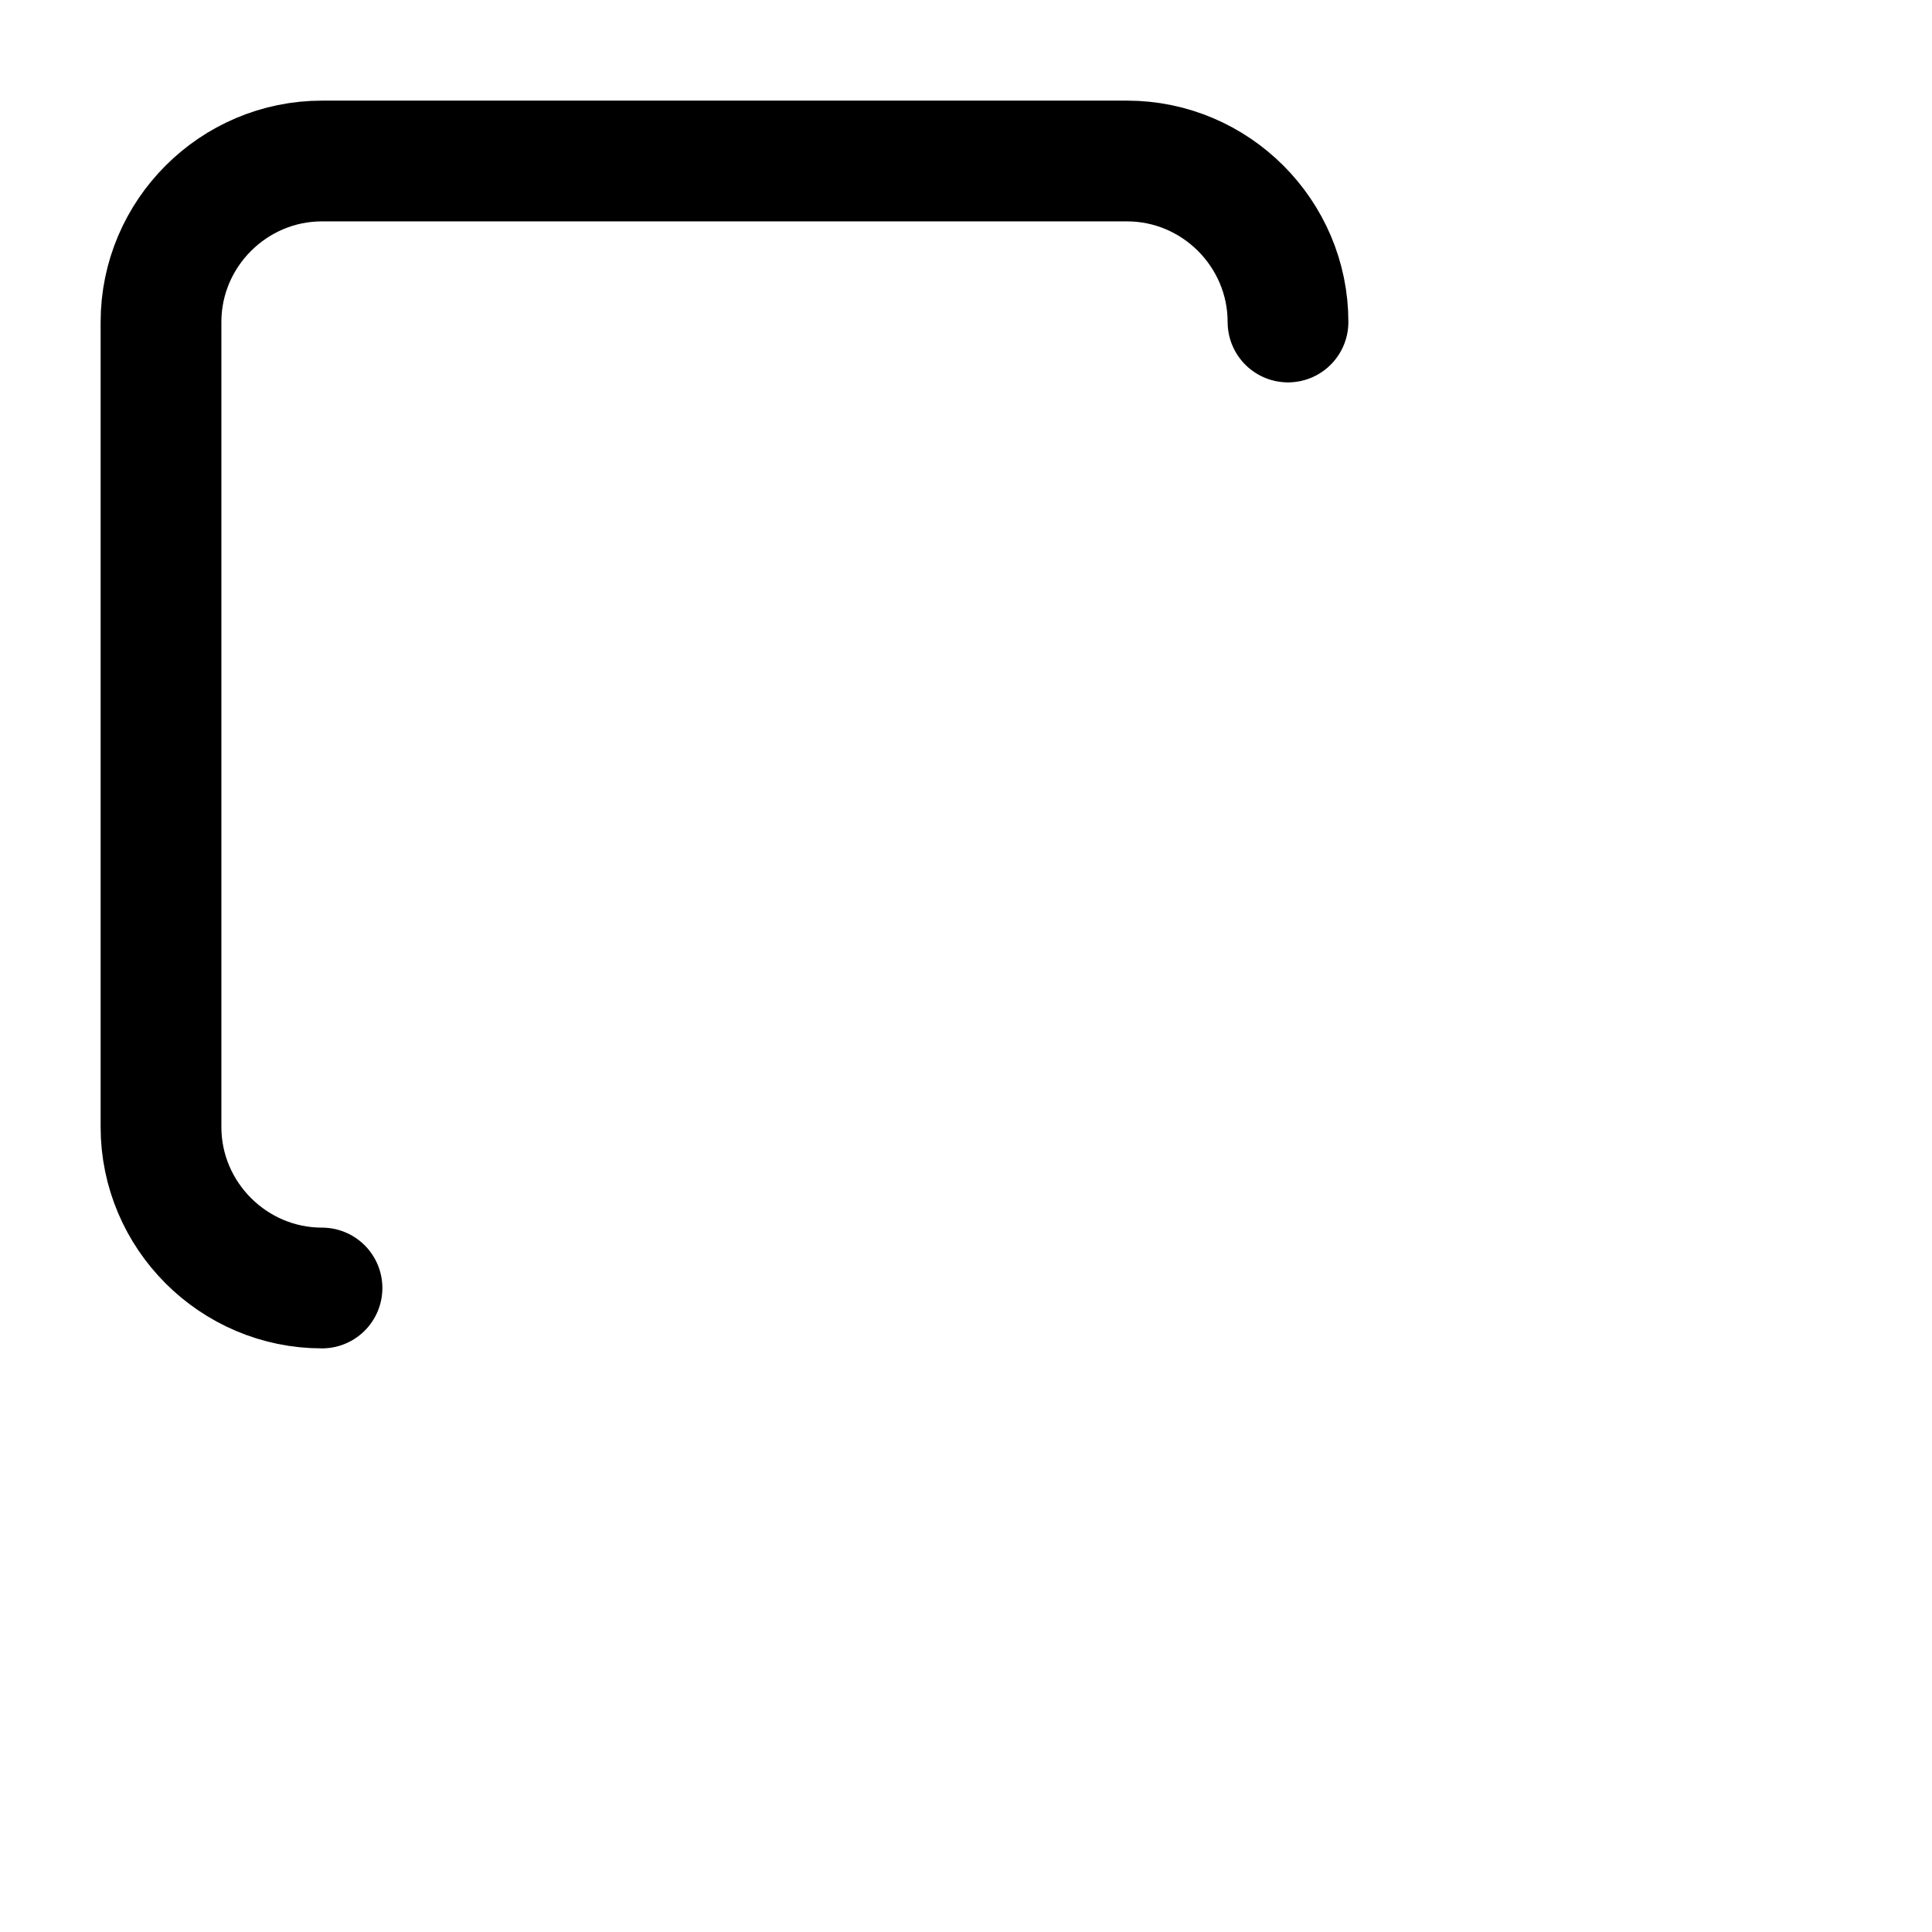
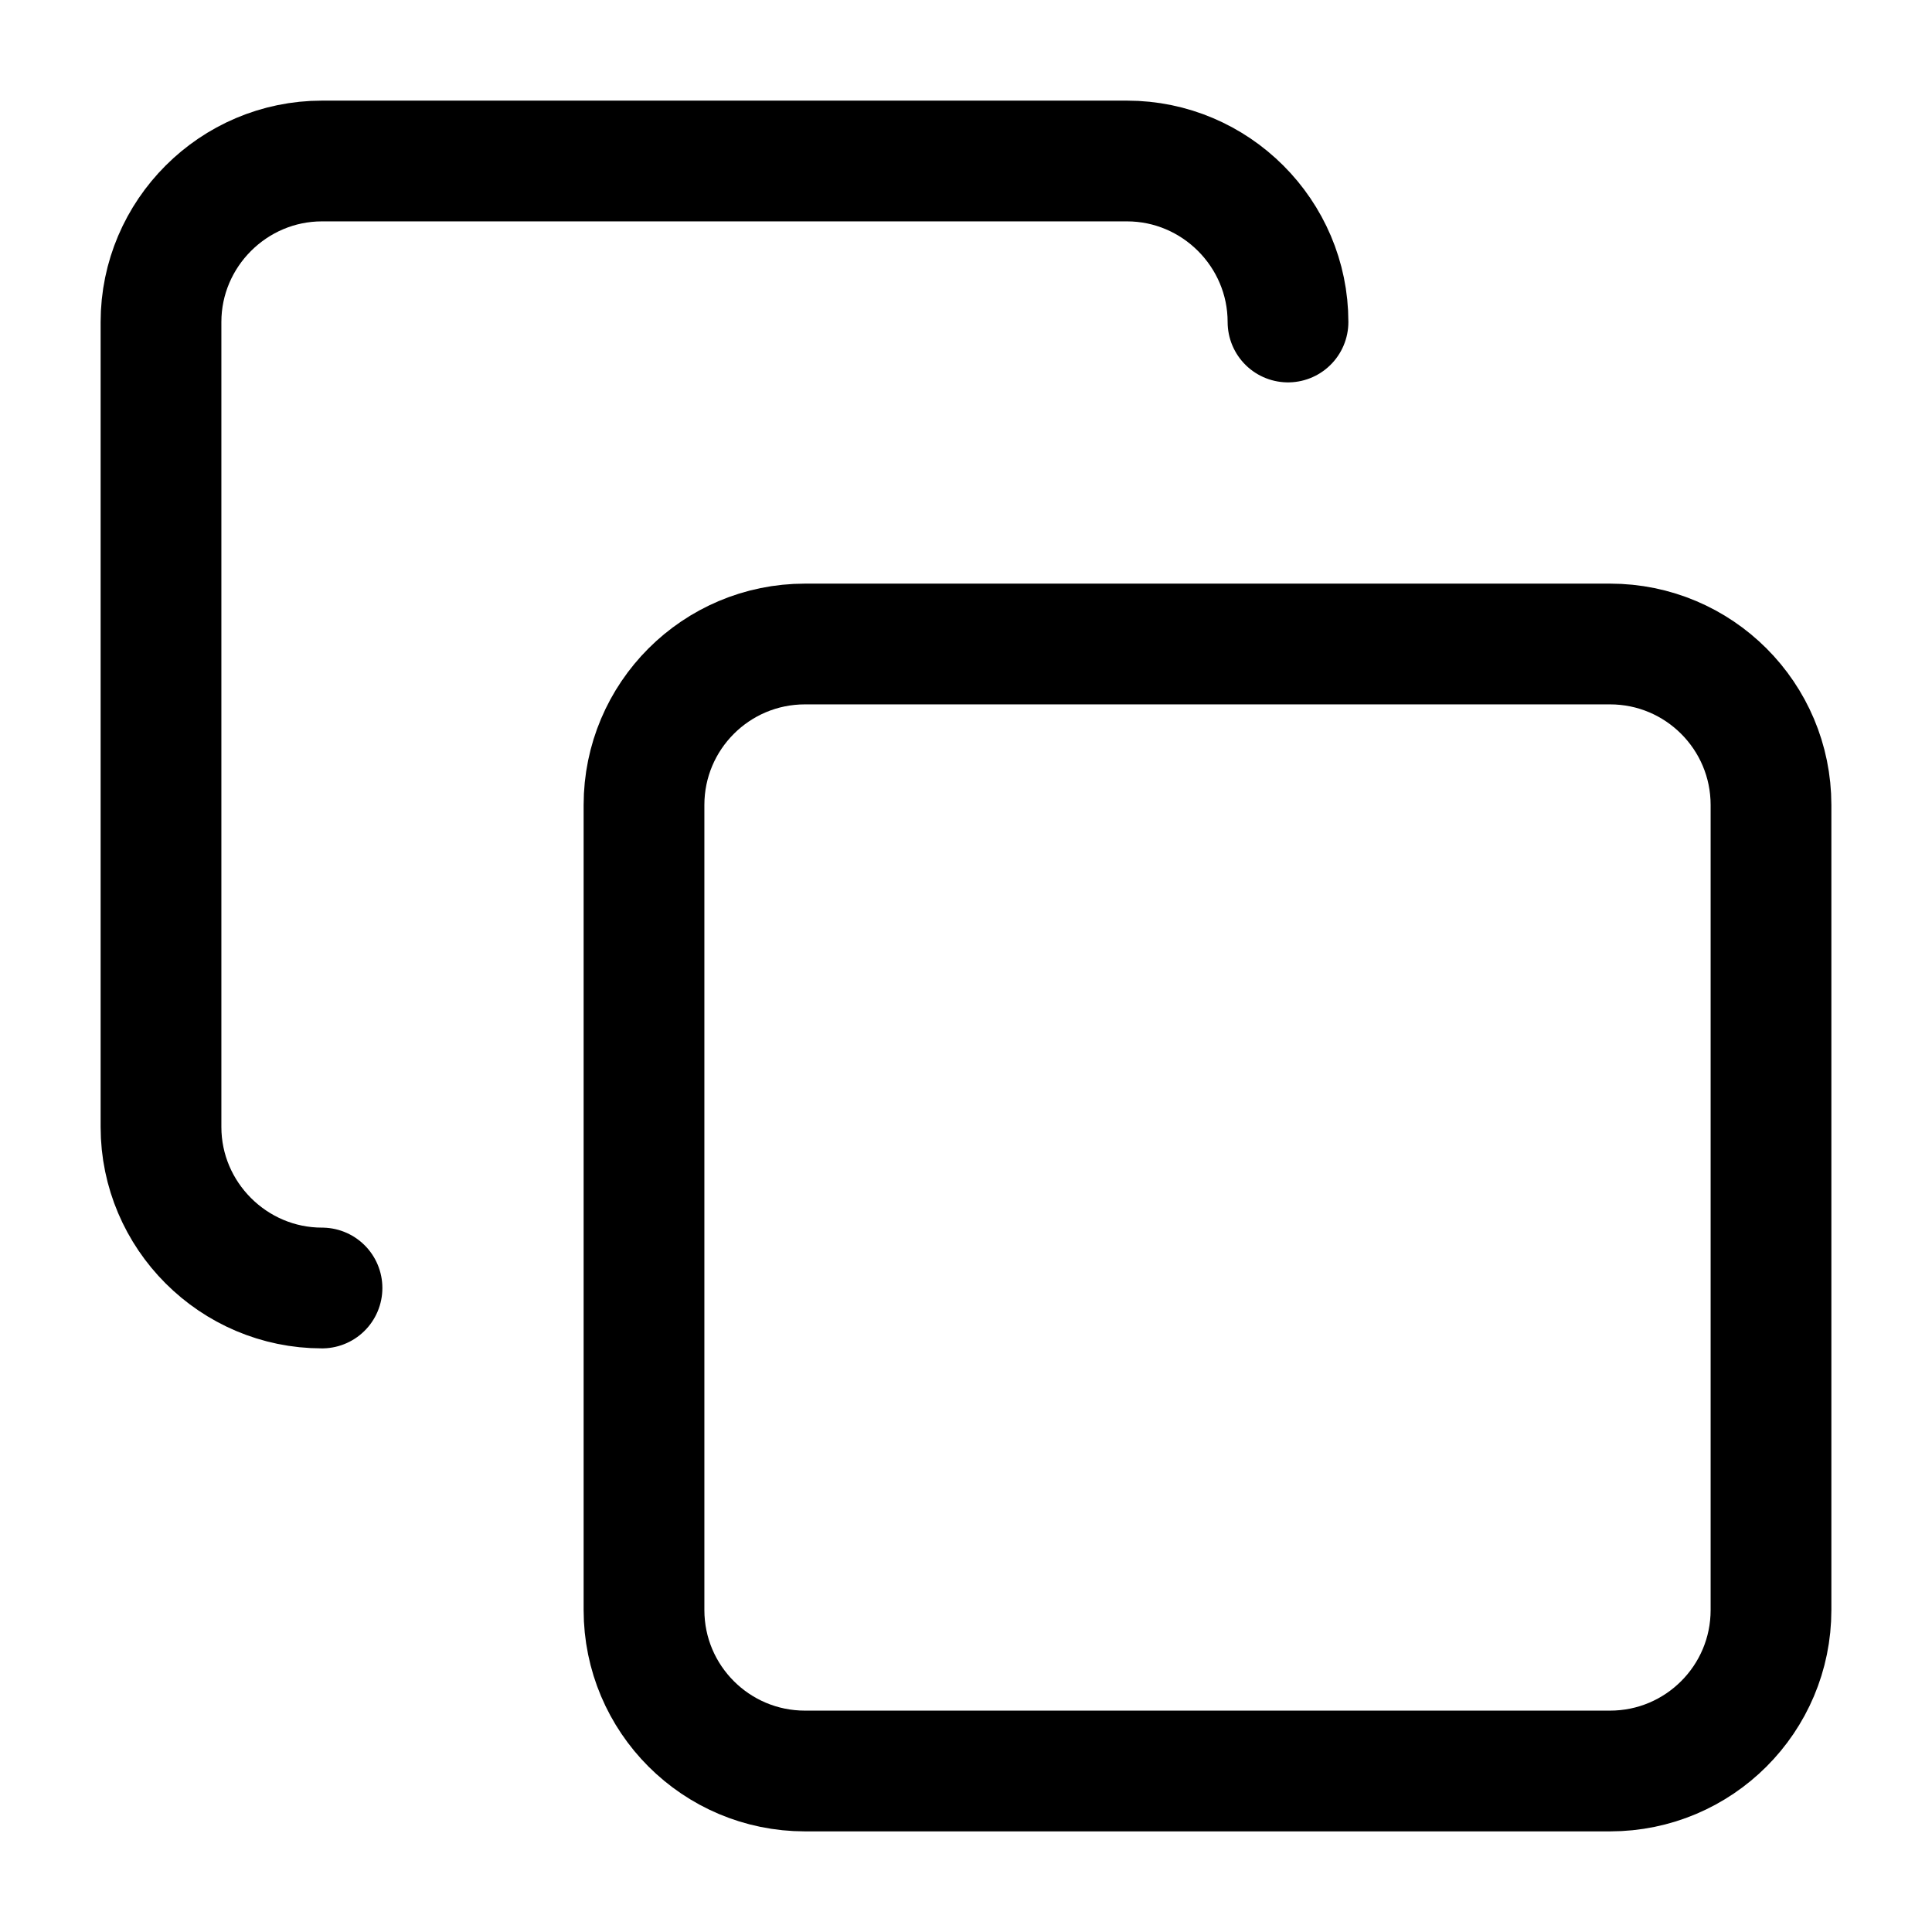
<svg xmlns="http://www.w3.org/2000/svg" viewBox="0 0 24 24" fill="none" stroke="currentColor" stroke-width="1.5" stroke-linecap="round" stroke-linejoin="round">
-   <rect x="8" y="8" rx="2" ry="2" />
+   <rect width="14" height="14" x="8" y="8" rx="2" ry="2" />
  <path d="M4 16c-1.1 0-2-.9-2-2V4c0-1.1.9-2 2-2h10c1.1 0 2 .9 2 2" />
</svg>
